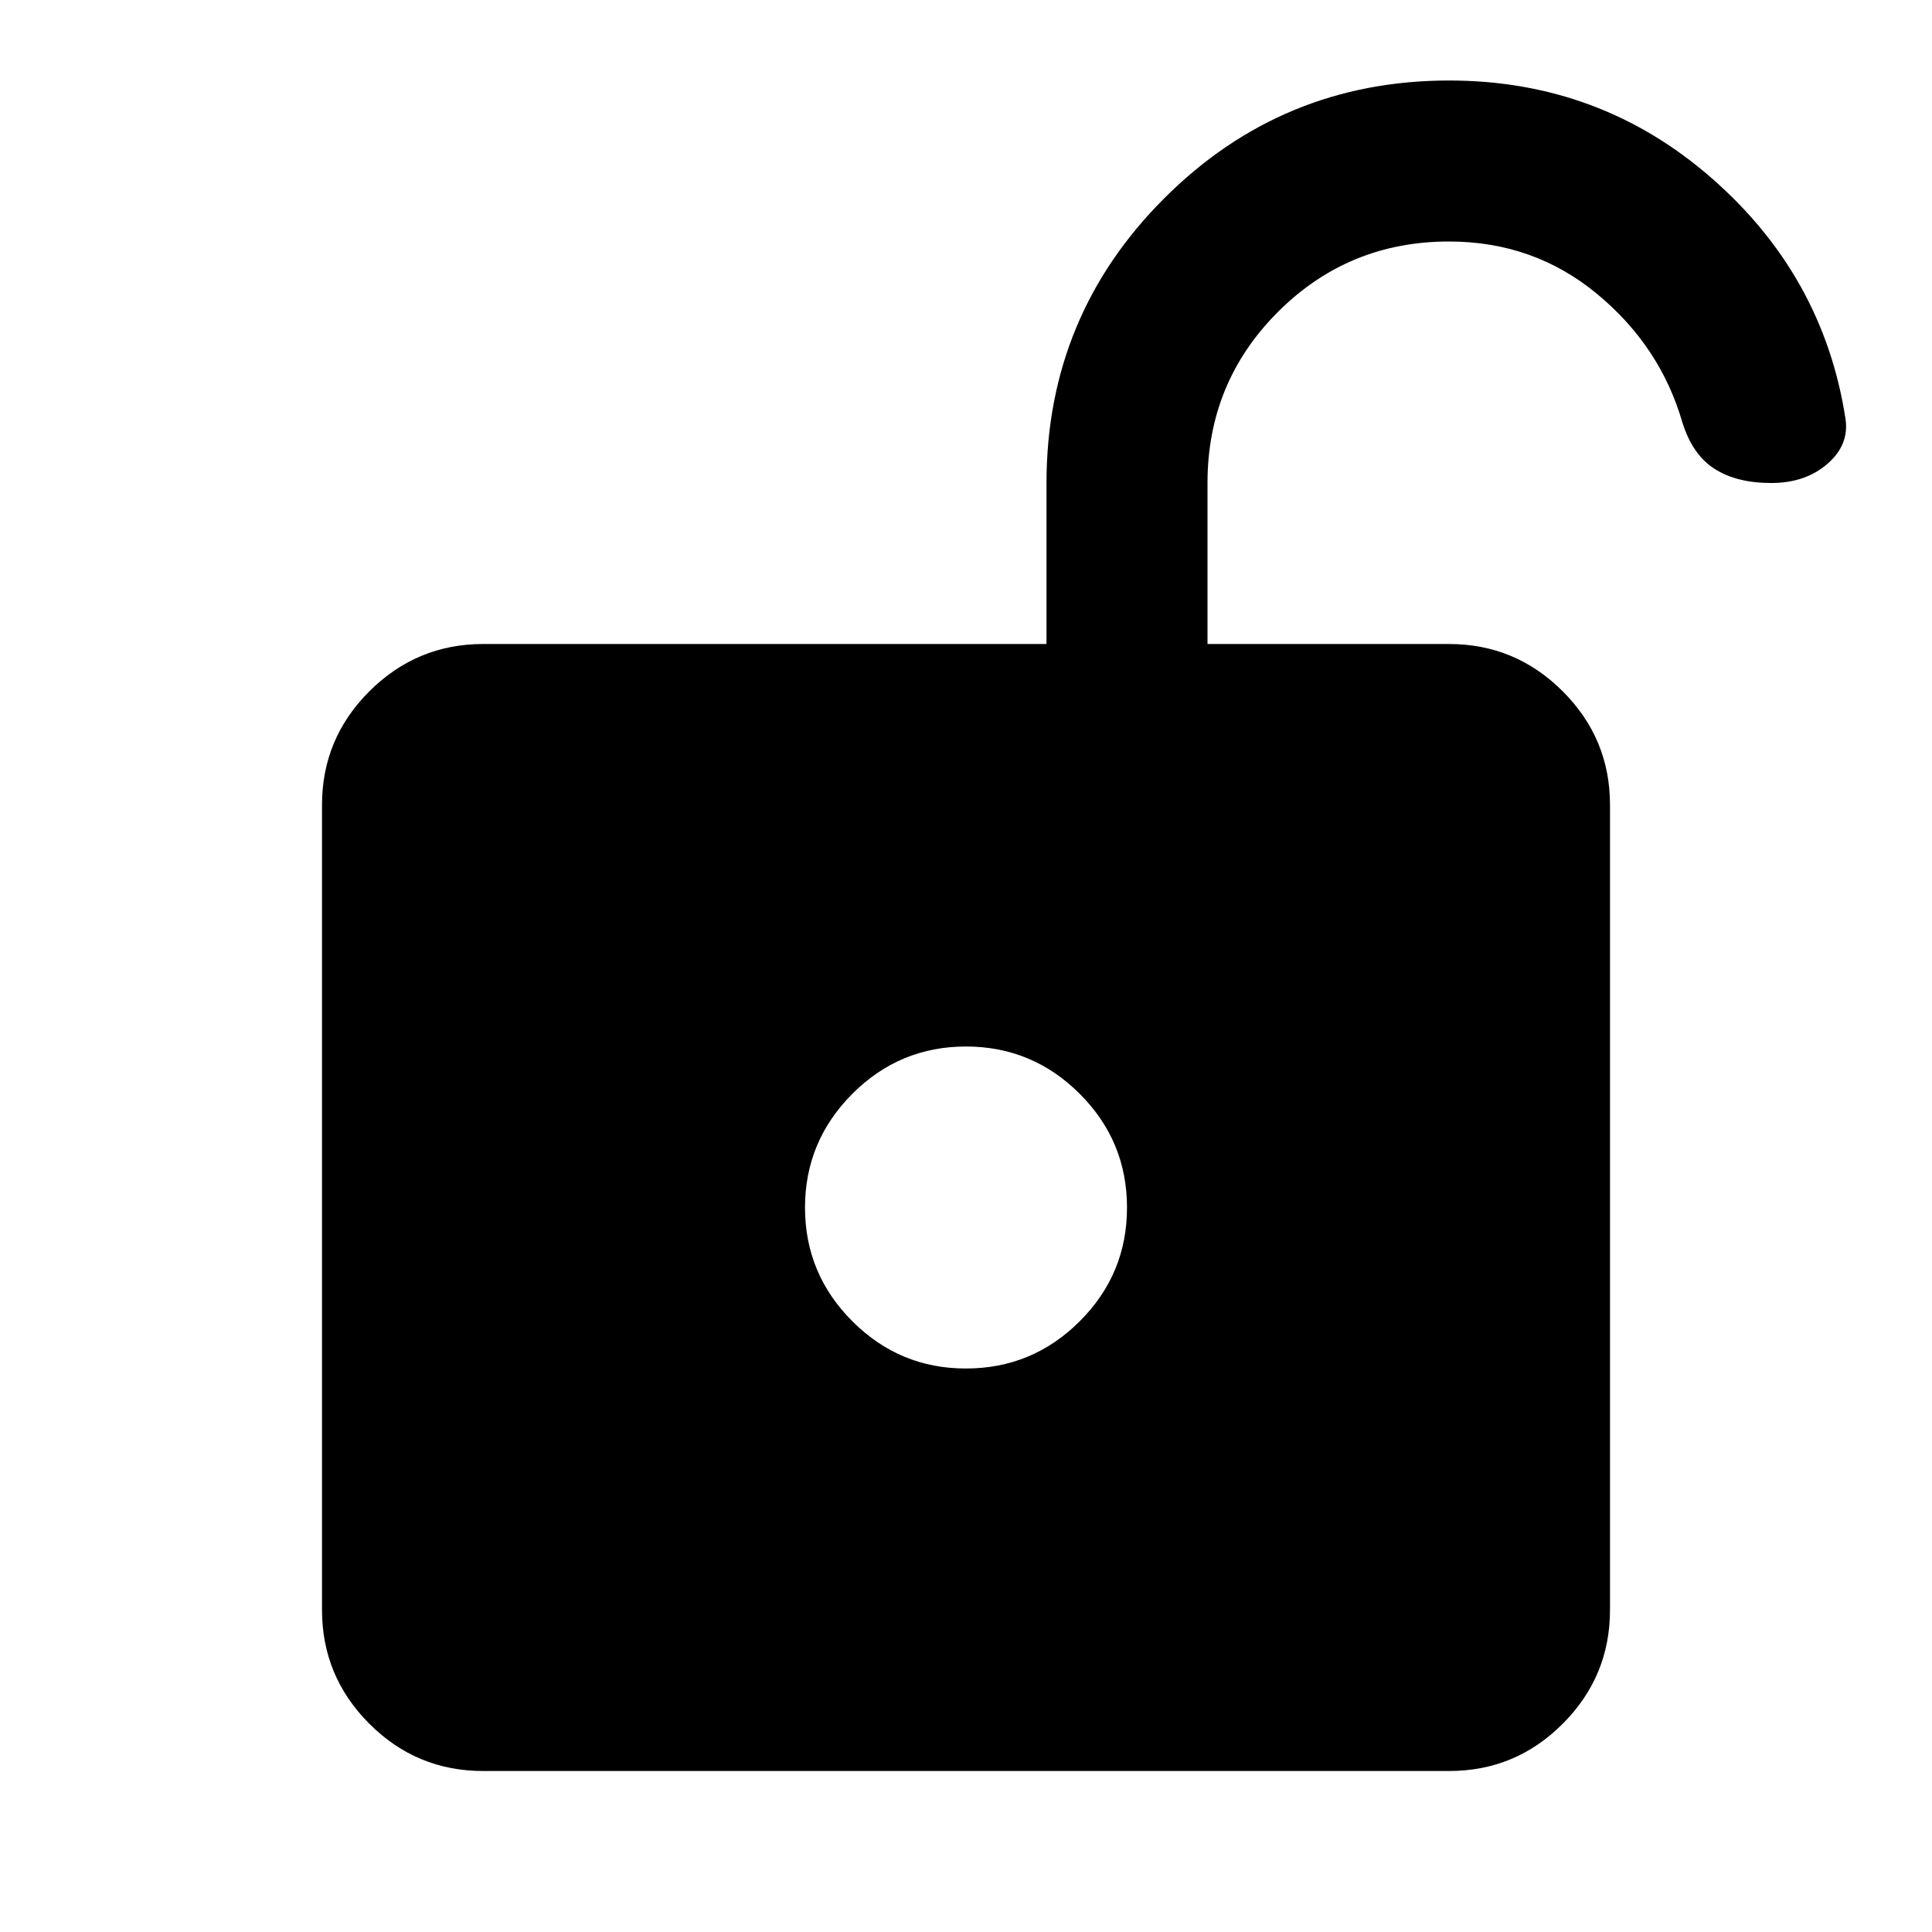
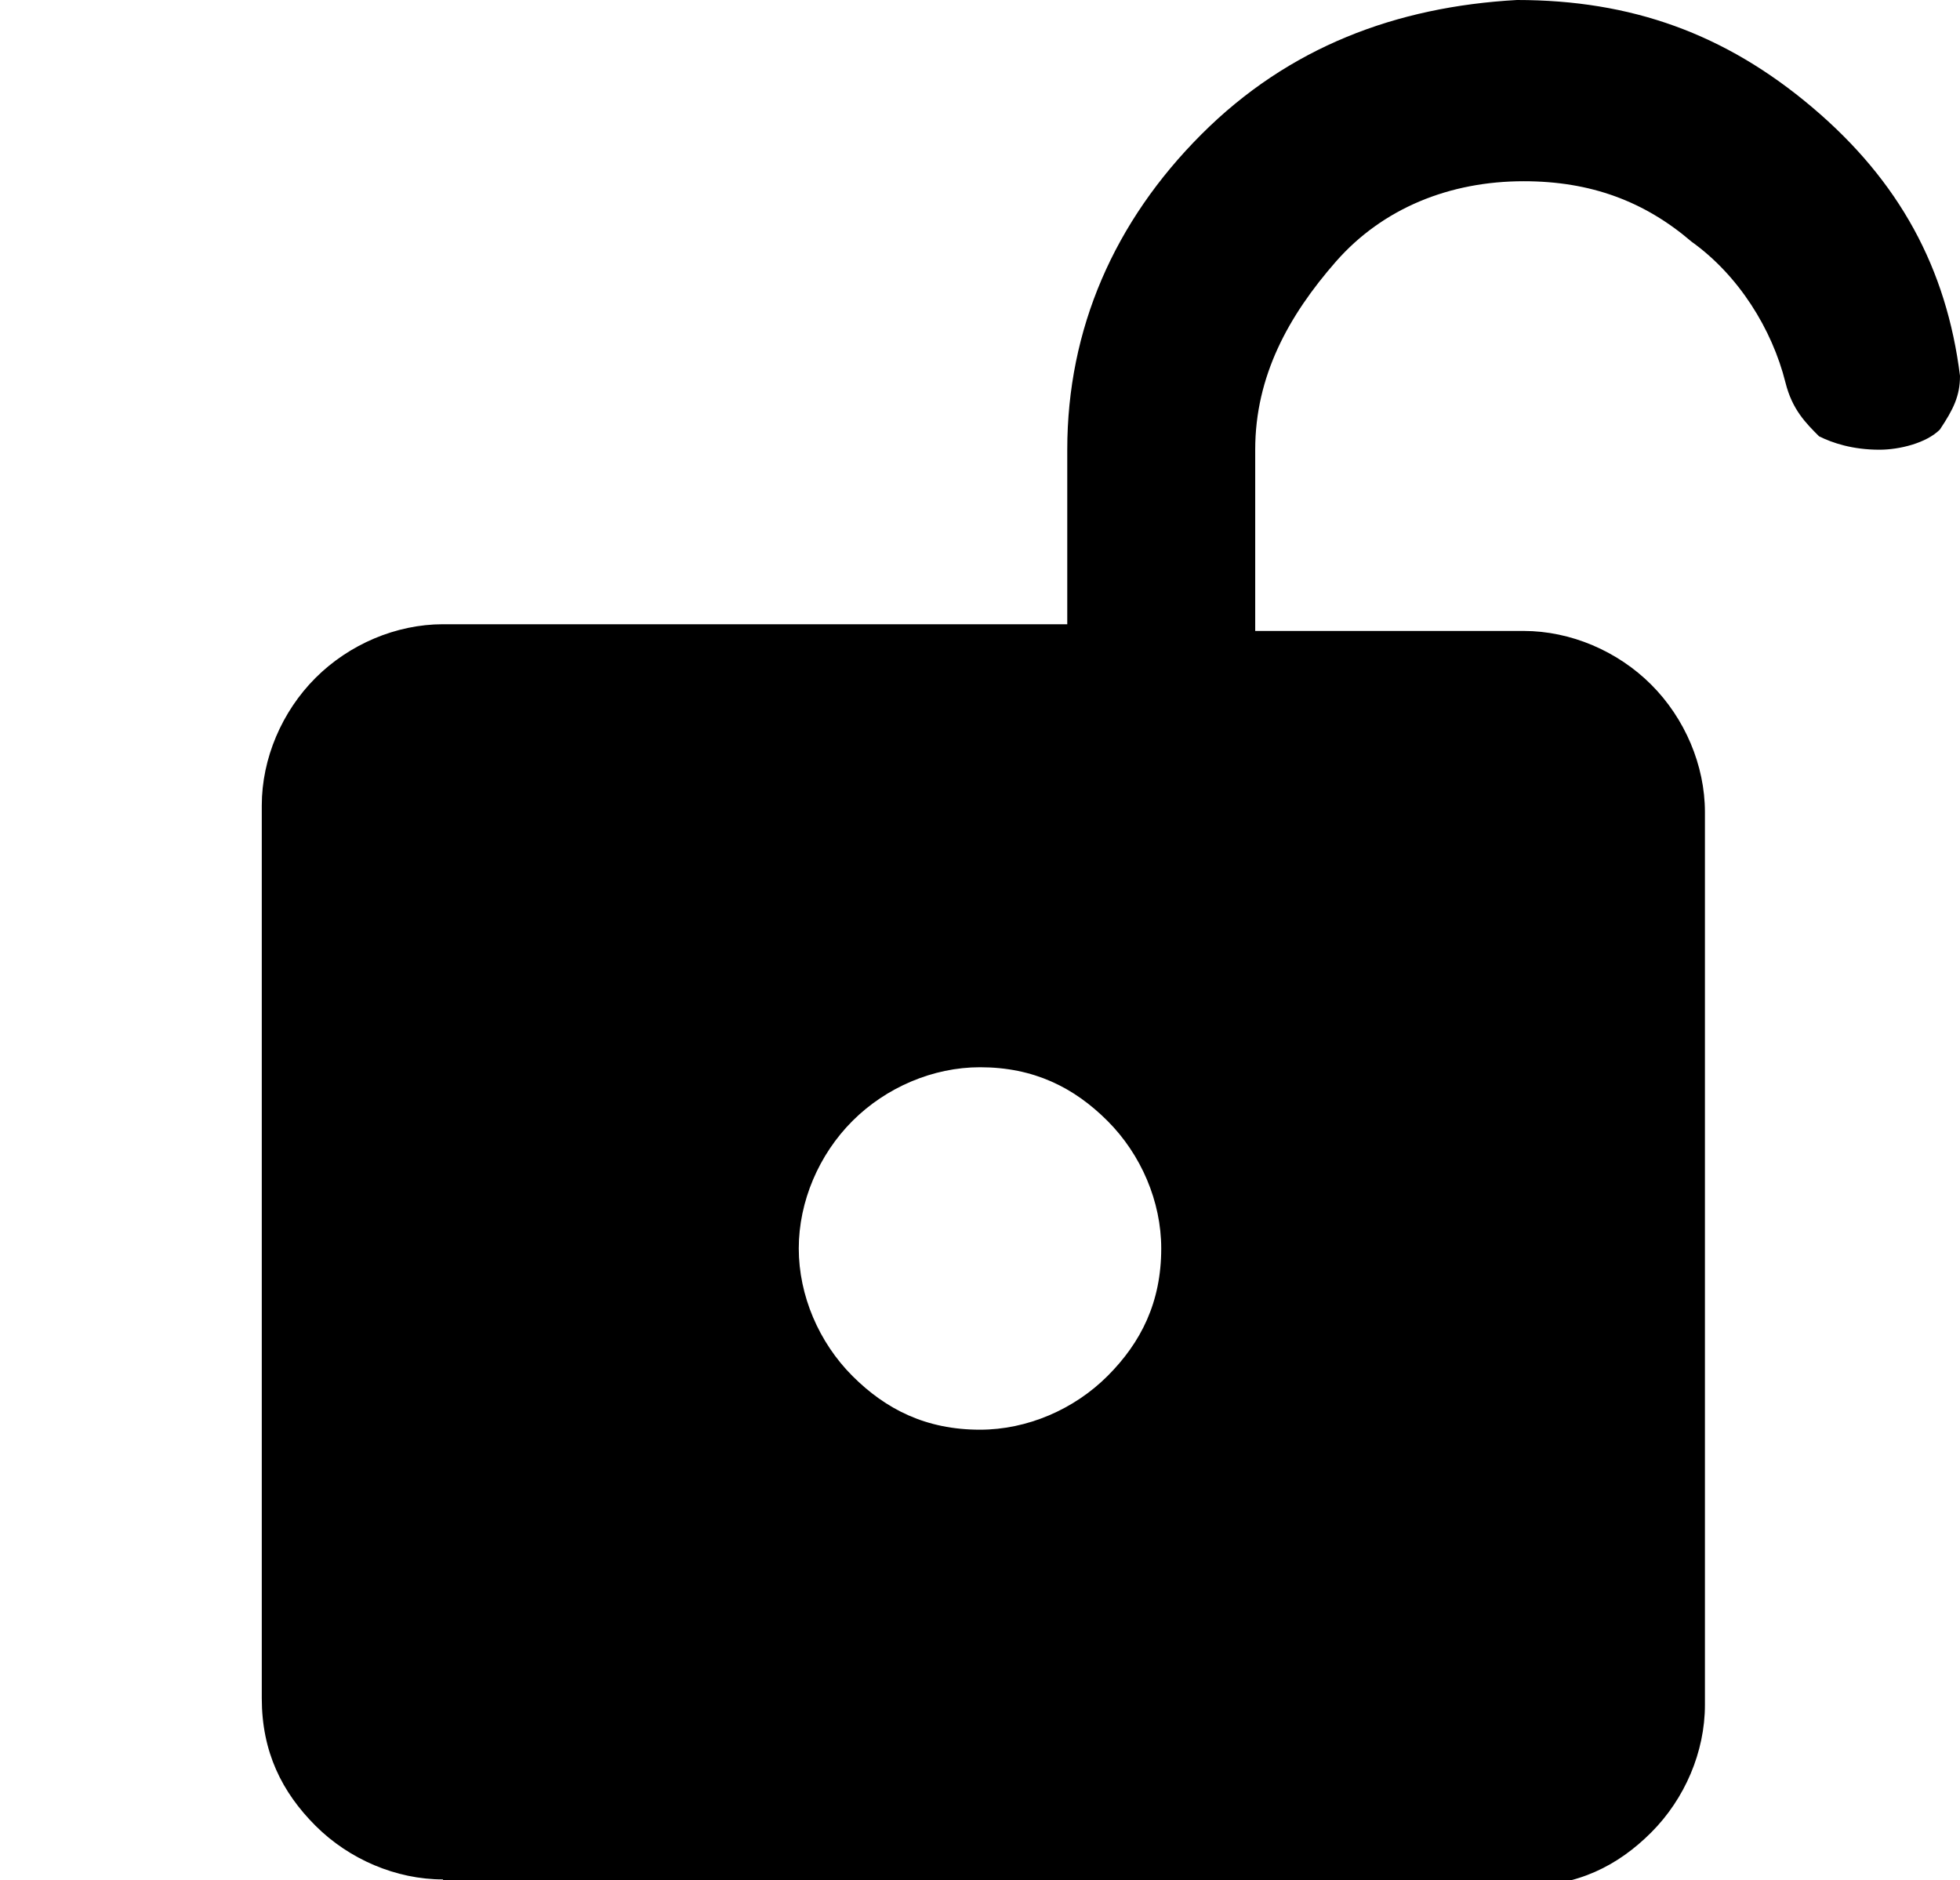
- <svg xmlns="http://www.w3.org/2000/svg" width="32" height="32" viewBox="0 0 24 24">
-   <path fill="currentColor" d="M12 17q.825 0 1.413-.587T14 15q0-.825-.587-1.412T12 13q-.825 0-1.412.588T10 15q0 .825.588 1.413T12 17m-6 5q-.825 0-1.412-.587T4 20V10q0-.825.588-1.412T6 8h7V6q0-2.075 1.463-3.537T18 1q1.875 0 3.263 1.213T22.925 5.2q.05.325-.225.563T22 6q-.425 0-.7-.175t-.4-.575q-.275-.95-1.062-1.6T18 3q-1.25 0-2.125.875T15 6v2h3q.825 0 1.413.588T20 10v10q0 .825-.587 1.413T18 22z" />
+ <svg xmlns="http://www.w3.org/2000/svg" version="1.1" id="레이어_1" x="0px" y="0px" viewBox="0 0 29.2 28" style="enable-background:new 0 0 29.2 28;" xml:space="preserve">
+   <path d="M14.6,21.3c0.7,0,1.4-0.3,1.9-0.8c0.5-0.5,0.8-1.1,0.8-1.9c0-0.7-0.3-1.4-0.8-1.9c-0.5-0.5-1.1-0.8-1.9-0.8  c-0.7,0-1.4,0.3-1.9,0.8c-0.5,0.5-0.8,1.2-0.8,1.9c0,0.7,0.3,1.4,0.8,1.9S13.8,21.3,14.6,21.3 M6.6,28c-0.7,0-1.4-0.3-1.9-0.8  s-0.8-1.1-0.8-1.9V12c0-0.7,0.3-1.4,0.8-1.9c0.5-0.5,1.2-0.8,1.9-0.8h9.3V6.7c0-1.8,0.7-3.4,2-4.7c1.3-1.3,2.9-1.9,4.7-2  c1.7,0,3.1,0.5,4.4,1.6s2,2.4,2.2,4c0,0.3-0.1,0.5-0.3,0.8c-0.2,0.2-0.6,0.3-0.9,0.3c-0.4,0-0.7-0.1-0.9-0.2  c-0.2-0.2-0.4-0.4-0.5-0.8c-0.2-0.8-0.7-1.6-1.4-2.1c-0.7-0.6-1.5-0.9-2.5-0.9c-1.1,0-2.1,0.4-2.8,1.2s-1.2,1.7-1.2,2.8v2.7h4  c0.7,0,1.4,0.3,1.9,0.8c0.5,0.5,0.8,1.2,0.8,1.9v13.3c0,0.7-0.3,1.4-0.8,1.9c-0.5,0.5-1.1,0.8-1.9,0.8H6.6z" />
</svg>
